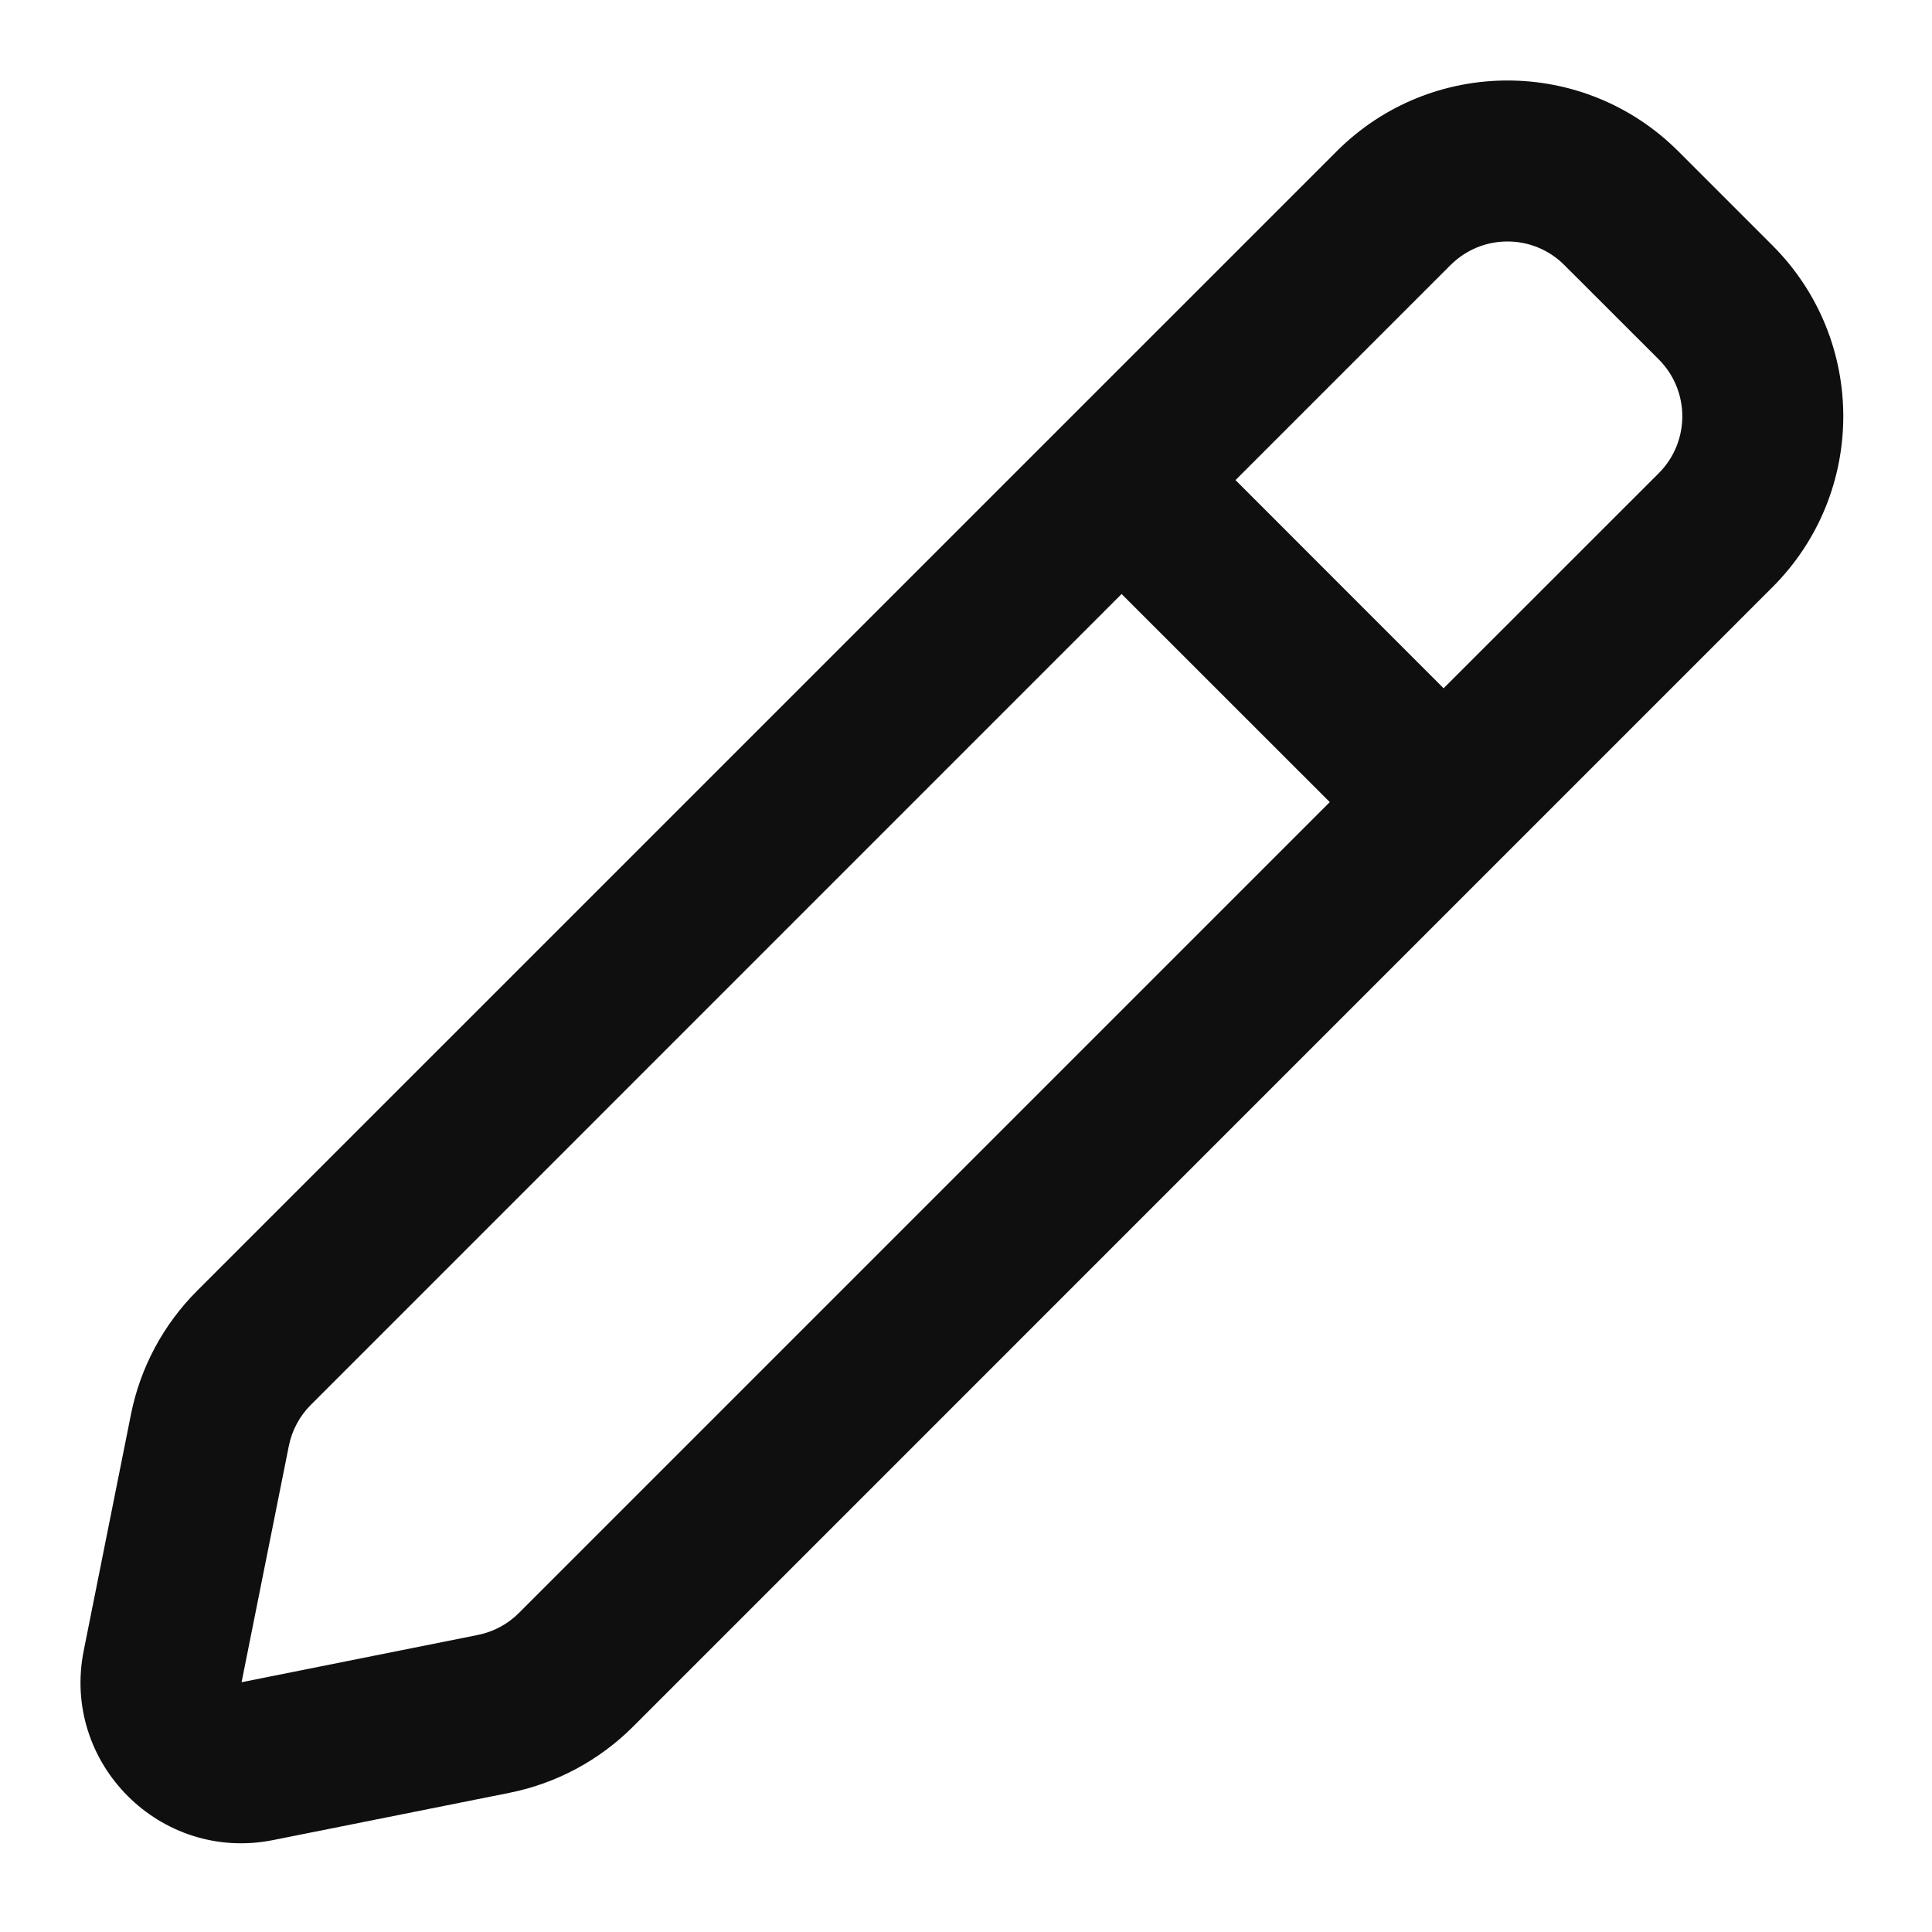
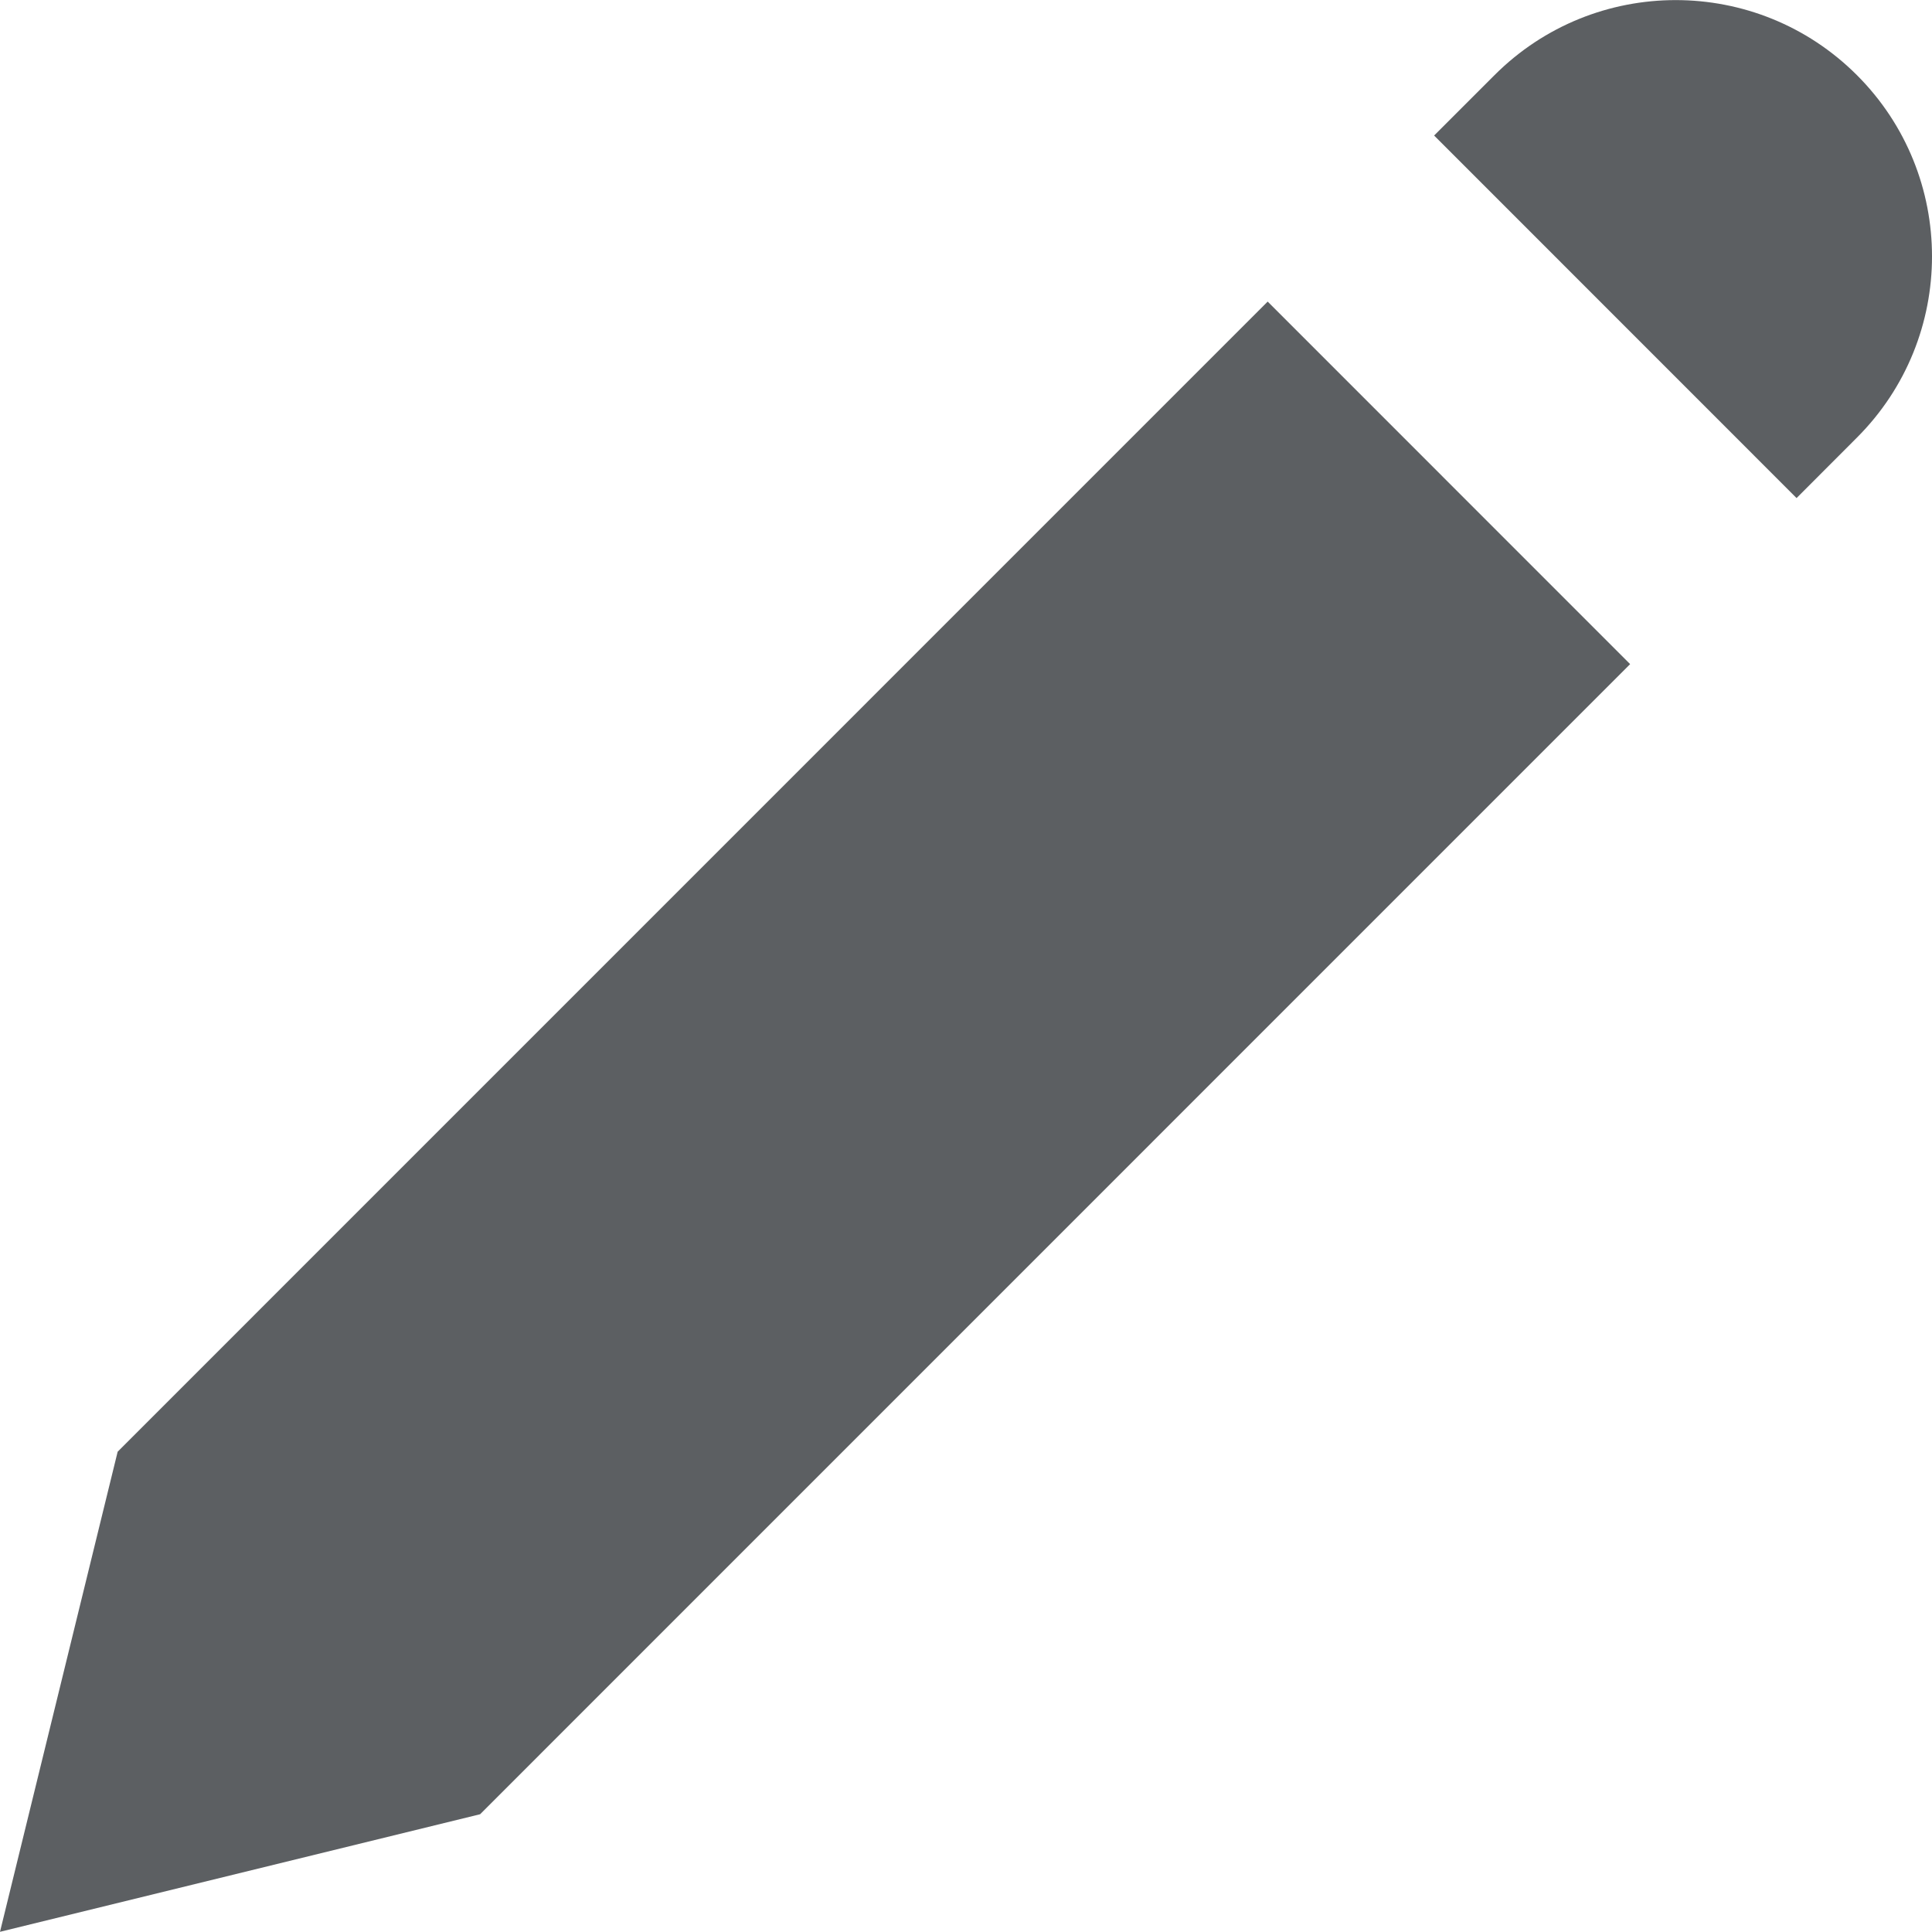
- <svg xmlns="http://www.w3.org/2000/svg" width="800px" height="800px" viewBox="0 0 24 24" fill="none">
-   <path fill-rule="evenodd" clip-rule="evenodd" d="M20.848 1.879C19.676 0.707 17.777 0.707 16.605 1.879L2.447 16.036C2.029 16.455 1.743 16.988 1.627 17.569L1.04 20.505C0.76 21.904 1.994 23.138 3.393 22.858L6.329 22.271C6.909 22.155 7.443 21.869 7.862 21.451L22.019 7.293C23.191 6.121 23.191 4.222 22.019 3.05L20.848 1.879ZM18.019 3.293C18.41 2.902 19.043 2.902 19.433 3.293L20.605 4.464C20.996 4.855 20.996 5.488 20.605 5.879L17.933 8.55L15.348 5.964L18.019 3.293ZM13.933 7.379L3.862 17.451C3.722 17.59 3.627 17.768 3.588 17.962L3.001 20.897L5.936 20.31C6.13 20.271 6.308 20.176 6.447 20.036L16.519 9.964L13.933 7.379Z" fill="#0F0F0F" />
+ <svg xmlns="http://www.w3.org/2000/svg" width="800px" height="800px" viewBox="0 0 20 20">
+   <path d="M14.846 1.403l3.752 3.753.625-.626A2.653 2.653 0 0015.471.778l-.625.625zm2.029 5.472l-3.752-3.753L1.218 15.028 0 19.998l4.97-1.217L16.875 6.875z" fill="#5C5F62" />
</svg>
